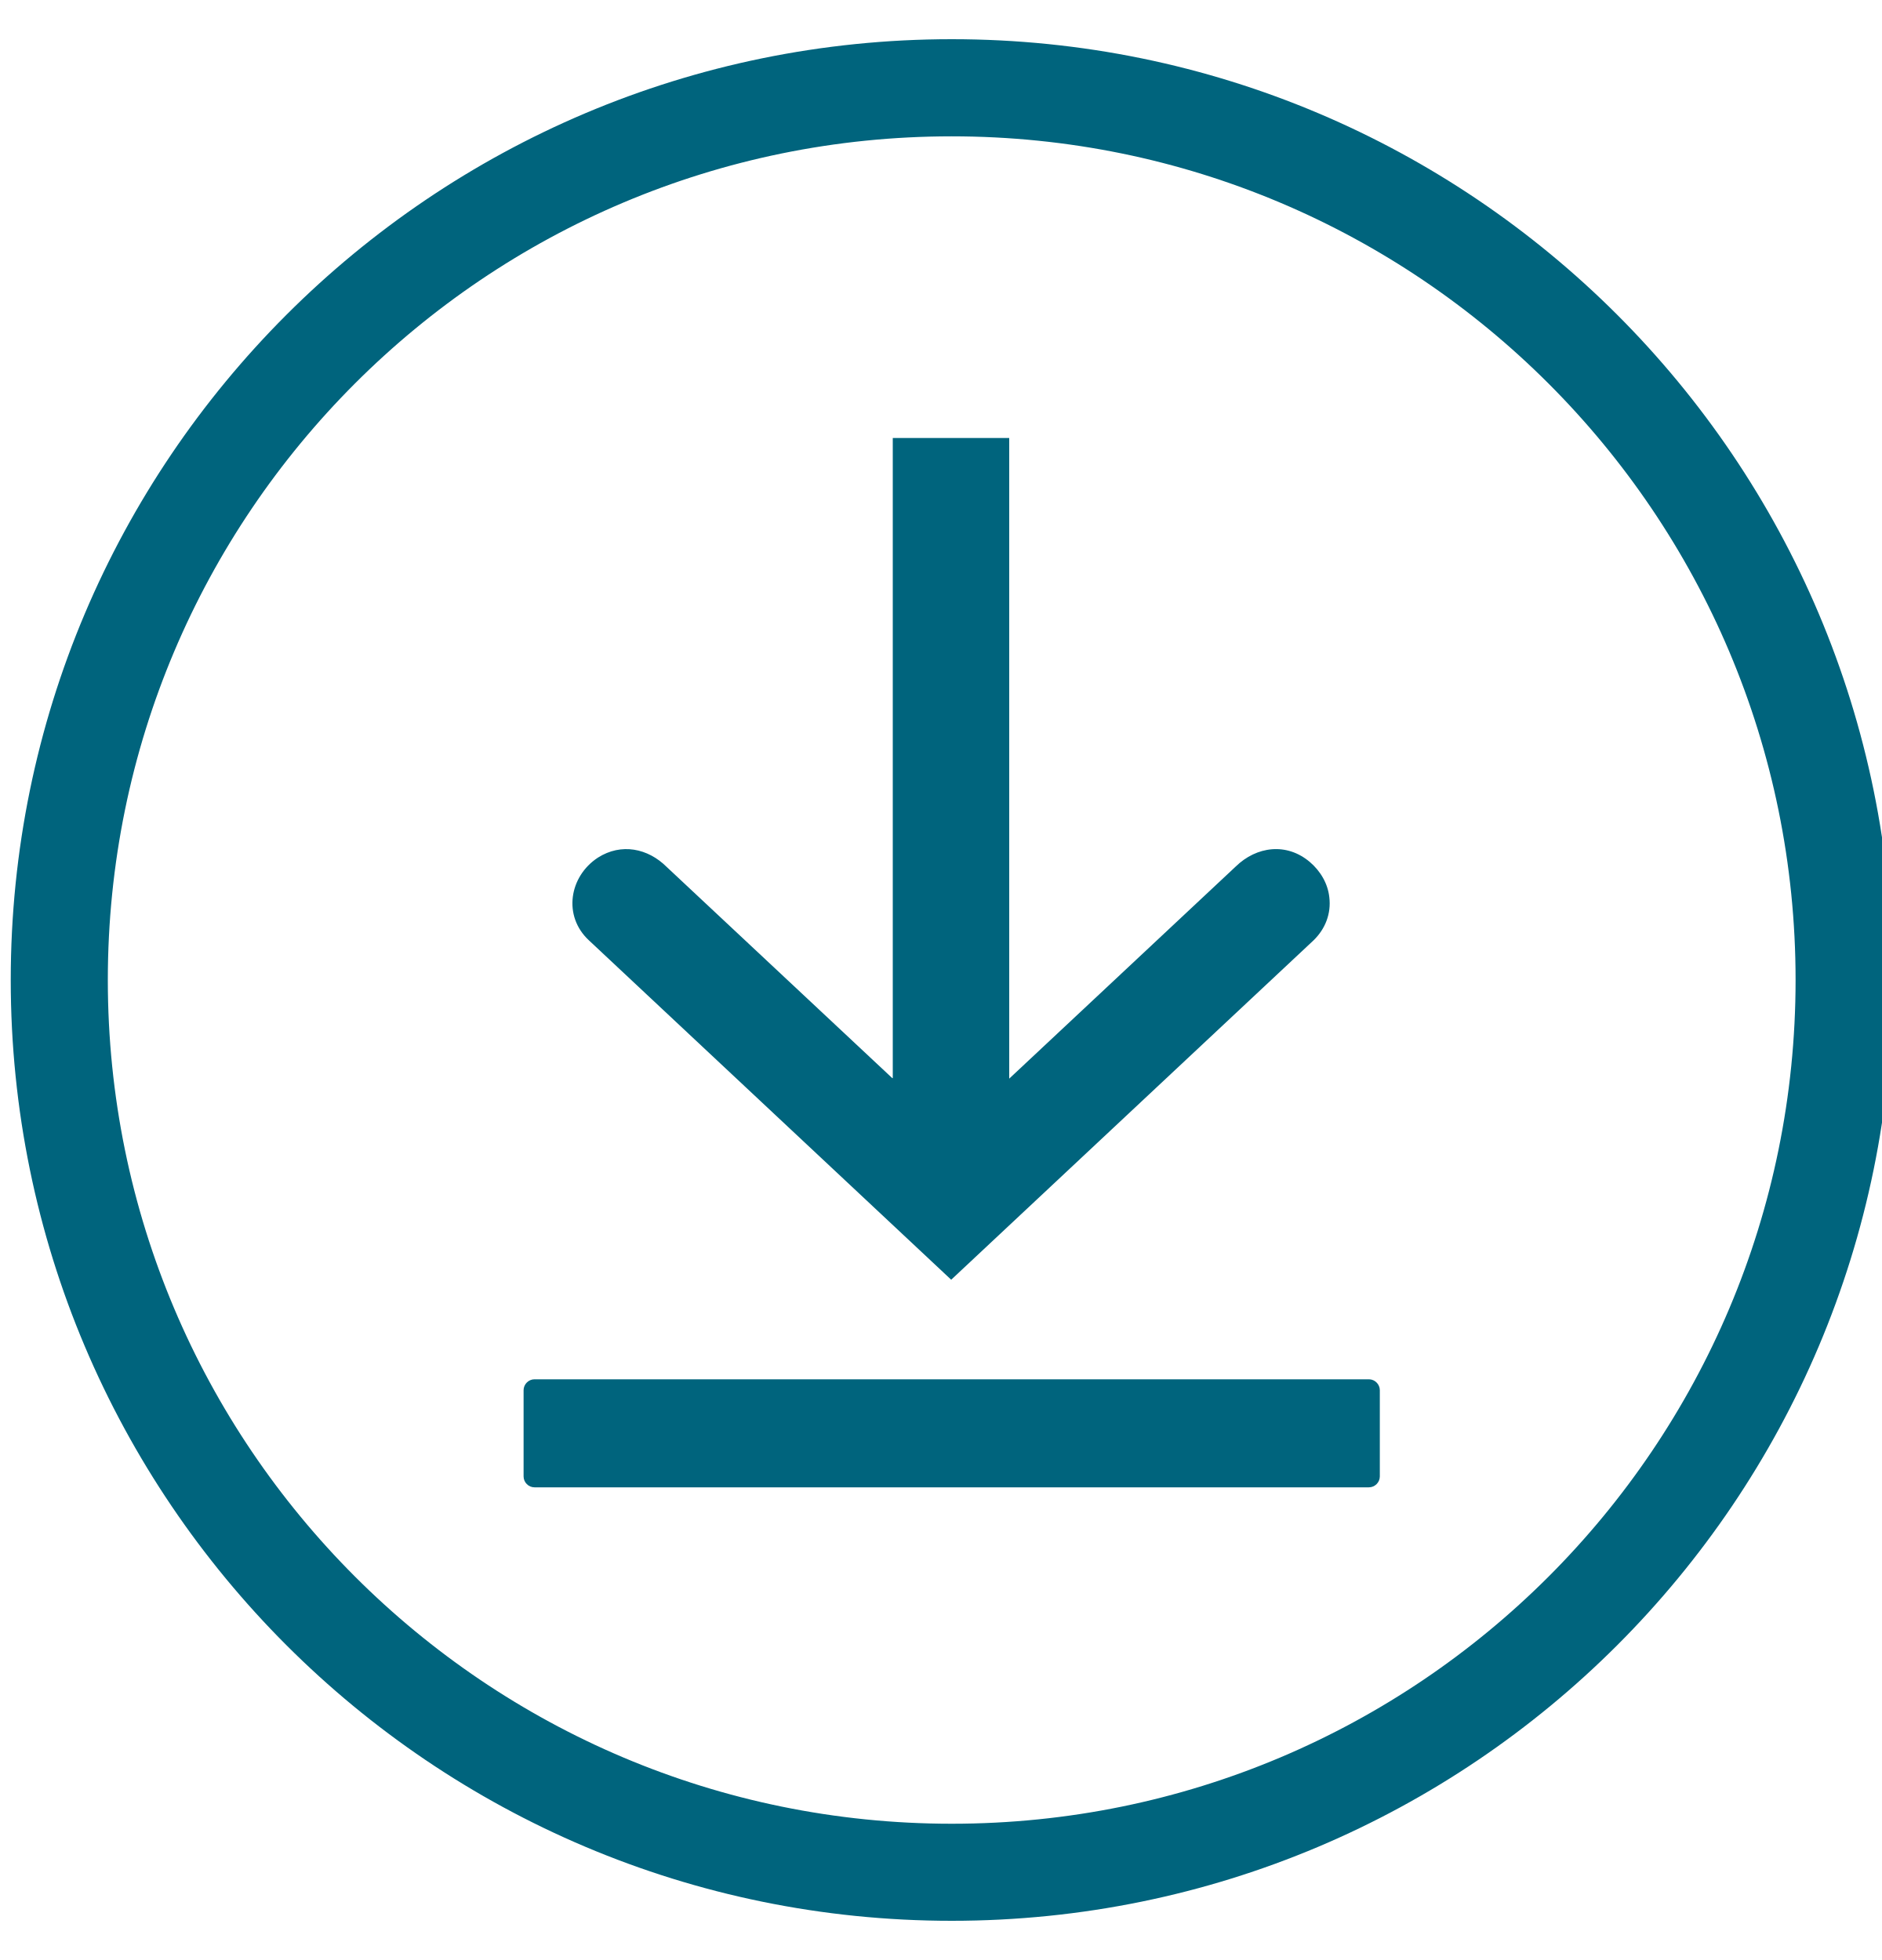
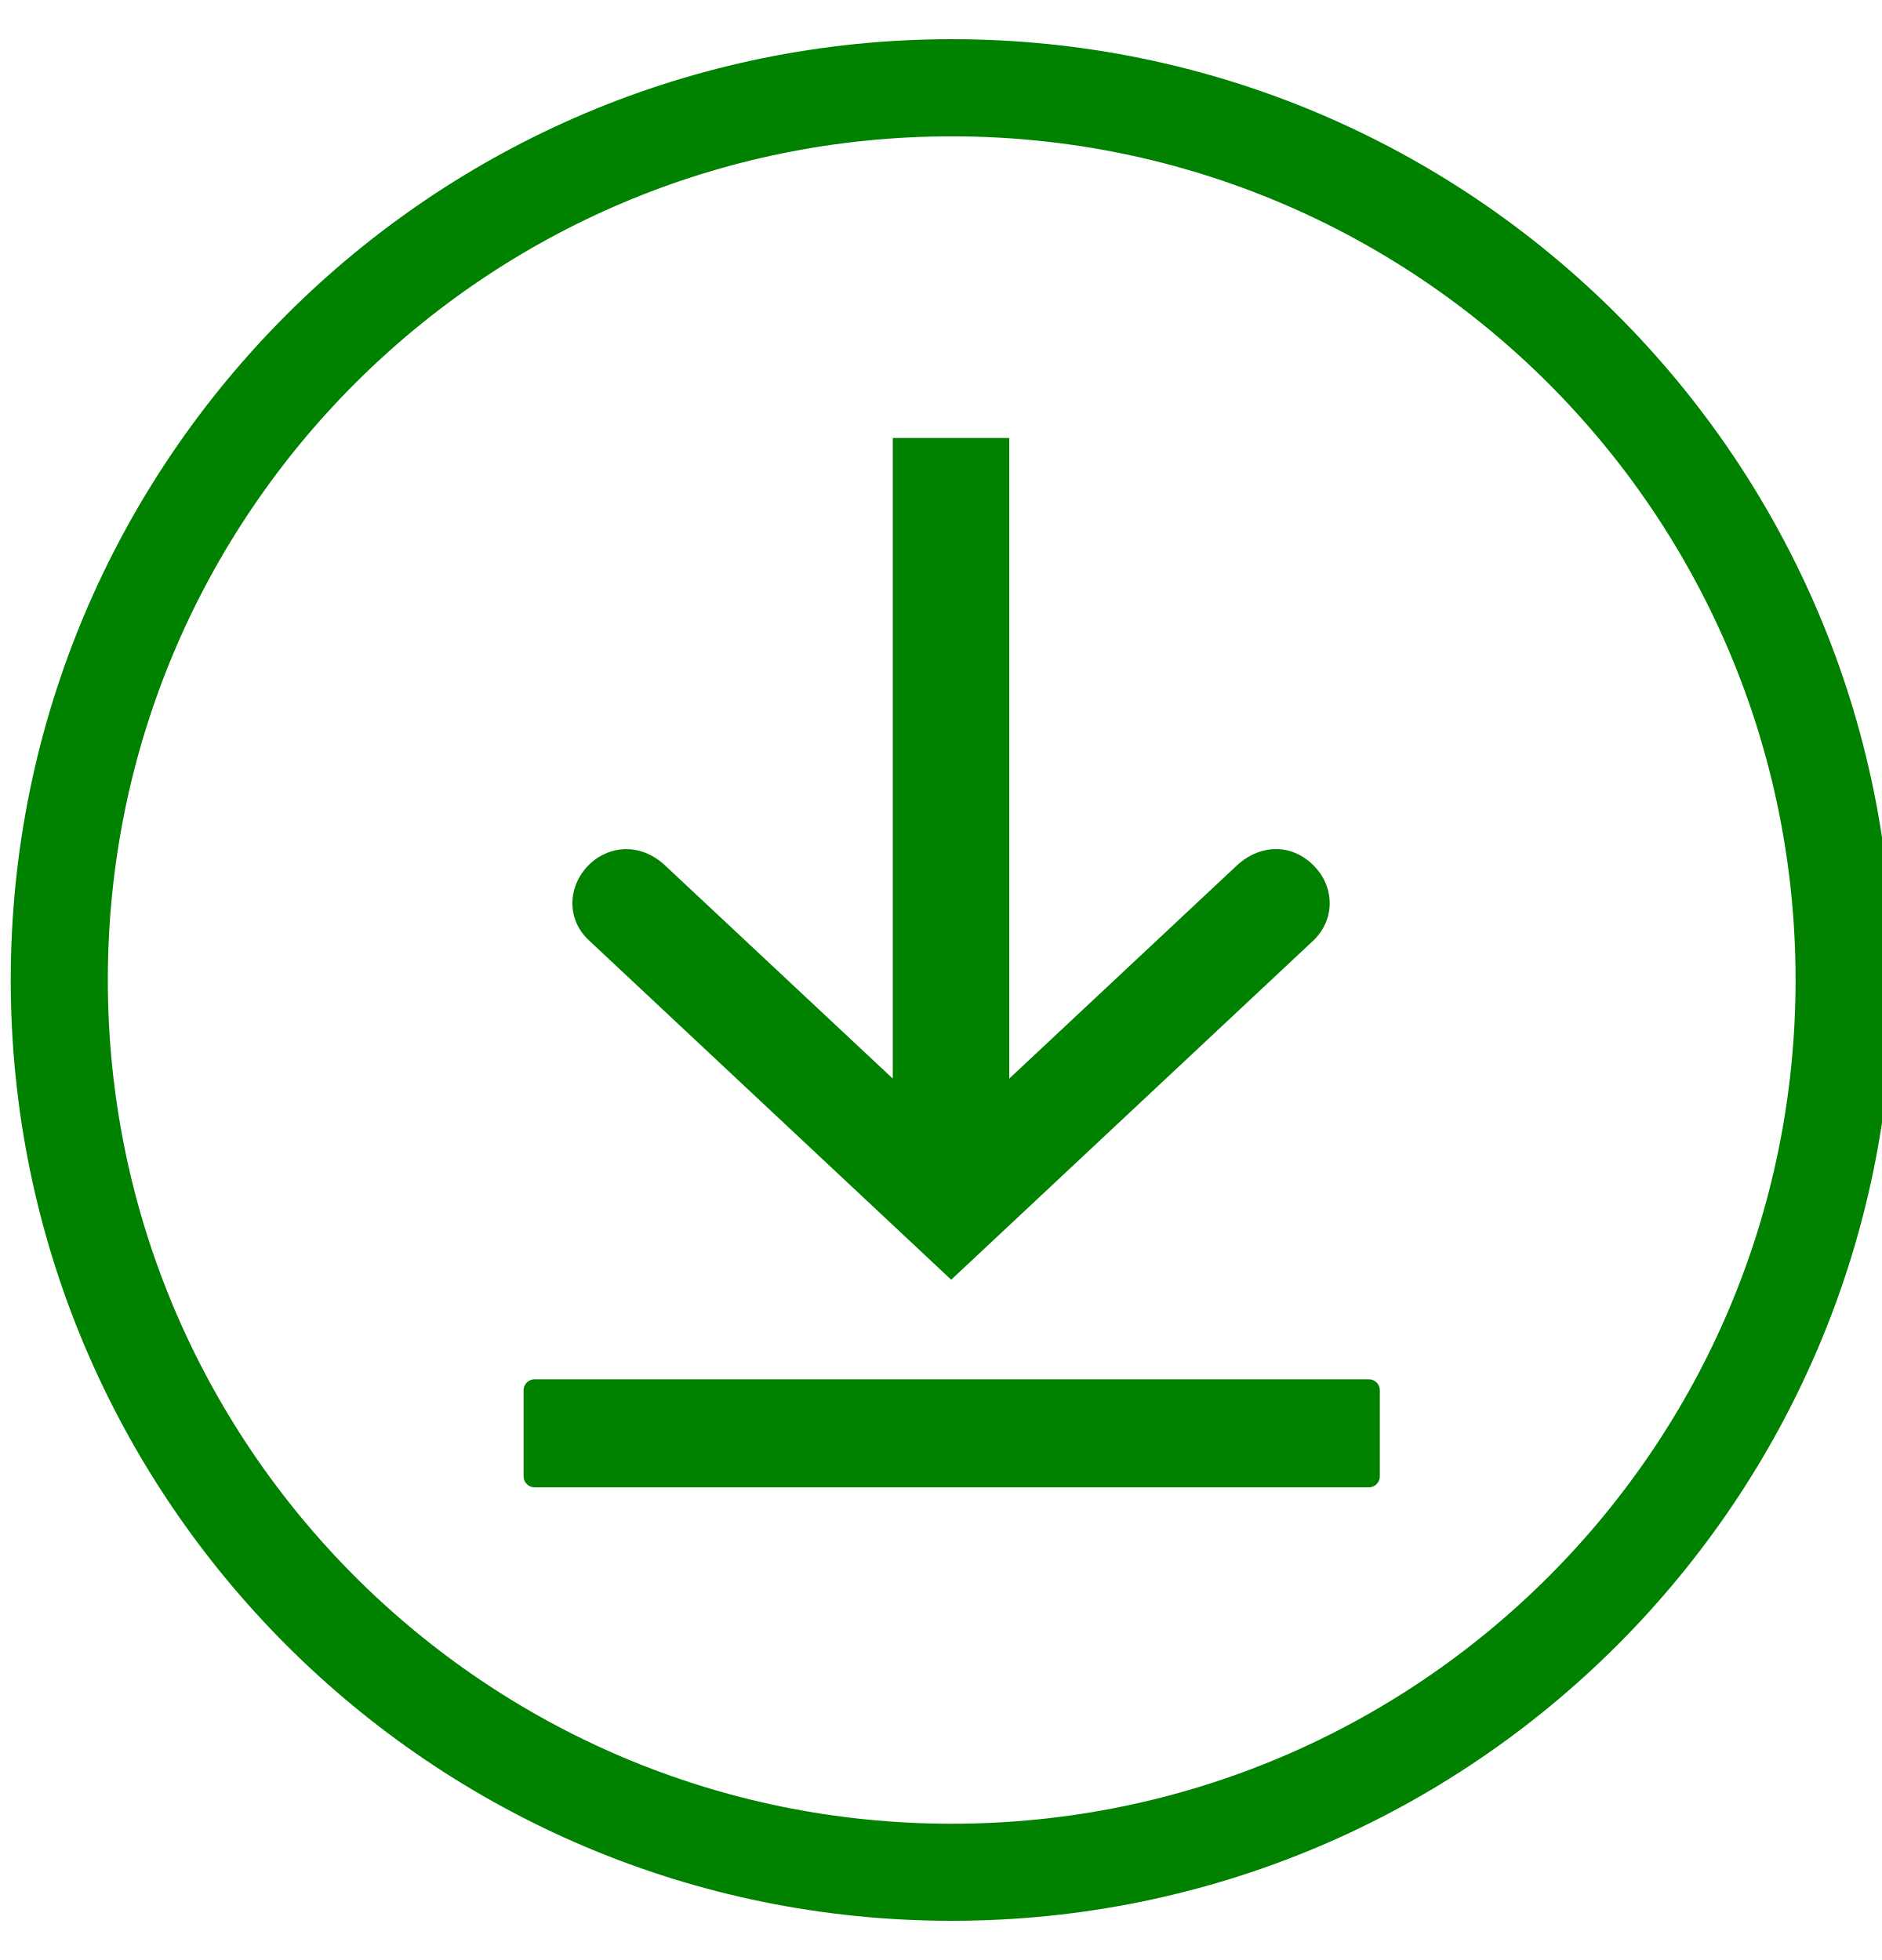
<svg xmlns="http://www.w3.org/2000/svg" viewBox="0 0 24 25" fill="none">
-   <path fill-rule="evenodd" clip-rule="evenodd" d="M12.137 1.739C18.077 1.739 22.898 6.554 22.898 12.5C22.898 18.446 18.083 23.262 12.137 23.262C6.19 23.262 1.375 18.44 1.375 12.5C1.375 6.56 6.19 1.739 12.137 1.739ZM12.137 0.5C18.765 0.5 24.137 5.871 24.137 12.5C24.137 19.129 18.765 24.5 12.137 24.5C5.508 24.5 0.137 19.122 0.137 12.5C0.137 5.878 5.508 0.5 12.137 0.5Z" fill="#00647D" />
-   <path fill-rule="evenodd" clip-rule="evenodd" d="M11.378 13.751L8.503 11.059C8.263 10.819 7.922 10.75 7.625 10.939C7.258 11.179 7.176 11.685 7.511 11.995L12.13 16.323L16.75 11.995C16.901 11.849 16.977 11.653 16.952 11.445C16.933 11.268 16.838 11.11 16.705 10.996C16.408 10.743 16.023 10.794 15.758 11.053L12.87 13.758V5.587H11.385V13.751H11.378Z" fill="#00647D" />
-   <path fill-rule="evenodd" clip-rule="evenodd" d="M6.816 17.593H17.457C17.533 17.593 17.596 17.657 17.596 17.732V18.832C17.596 18.908 17.533 18.971 17.457 18.971H6.816C6.74 18.971 6.677 18.908 6.677 18.832V17.732C6.677 17.657 6.74 17.593 6.816 17.593Z" fill="#00647D" />
+   <path fill-rule="evenodd" clip-rule="evenodd" d="M12.137 1.739C18.077 1.739 22.898 6.554 22.898 12.5C22.898 18.446 18.083 23.262 12.137 23.262C6.19 23.262 1.375 18.44 1.375 12.5C1.375 6.56 6.19 1.739 12.137 1.739ZM12.137 0.5C18.765 0.5 24.137 5.871 24.137 12.5C24.137 19.129 18.765 24.5 12.137 24.5C5.508 24.5 0.137 19.122 0.137 12.5C0.137 5.878 5.508 0.5 12.137 0.5Z" fill="#008200" />
+   <path fill-rule="evenodd" clip-rule="evenodd" d="M11.378 13.751L8.503 11.059C8.263 10.819 7.922 10.75 7.625 10.939C7.258 11.179 7.176 11.685 7.511 11.995L12.13 16.323L16.75 11.995C16.901 11.849 16.977 11.653 16.952 11.445C16.933 11.268 16.838 11.11 16.705 10.996C16.408 10.743 16.023 10.794 15.758 11.053L12.87 13.758V5.587H11.385V13.751H11.378Z" fill="#008200" />
+   <path fill-rule="evenodd" clip-rule="evenodd" d="M6.816 17.593H17.457C17.533 17.593 17.596 17.657 17.596 17.732V18.832C17.596 18.908 17.533 18.971 17.457 18.971H6.816C6.74 18.971 6.677 18.908 6.677 18.832V17.732C6.677 17.657 6.74 17.593 6.816 17.593Z" fill="#008200" />
</svg>
